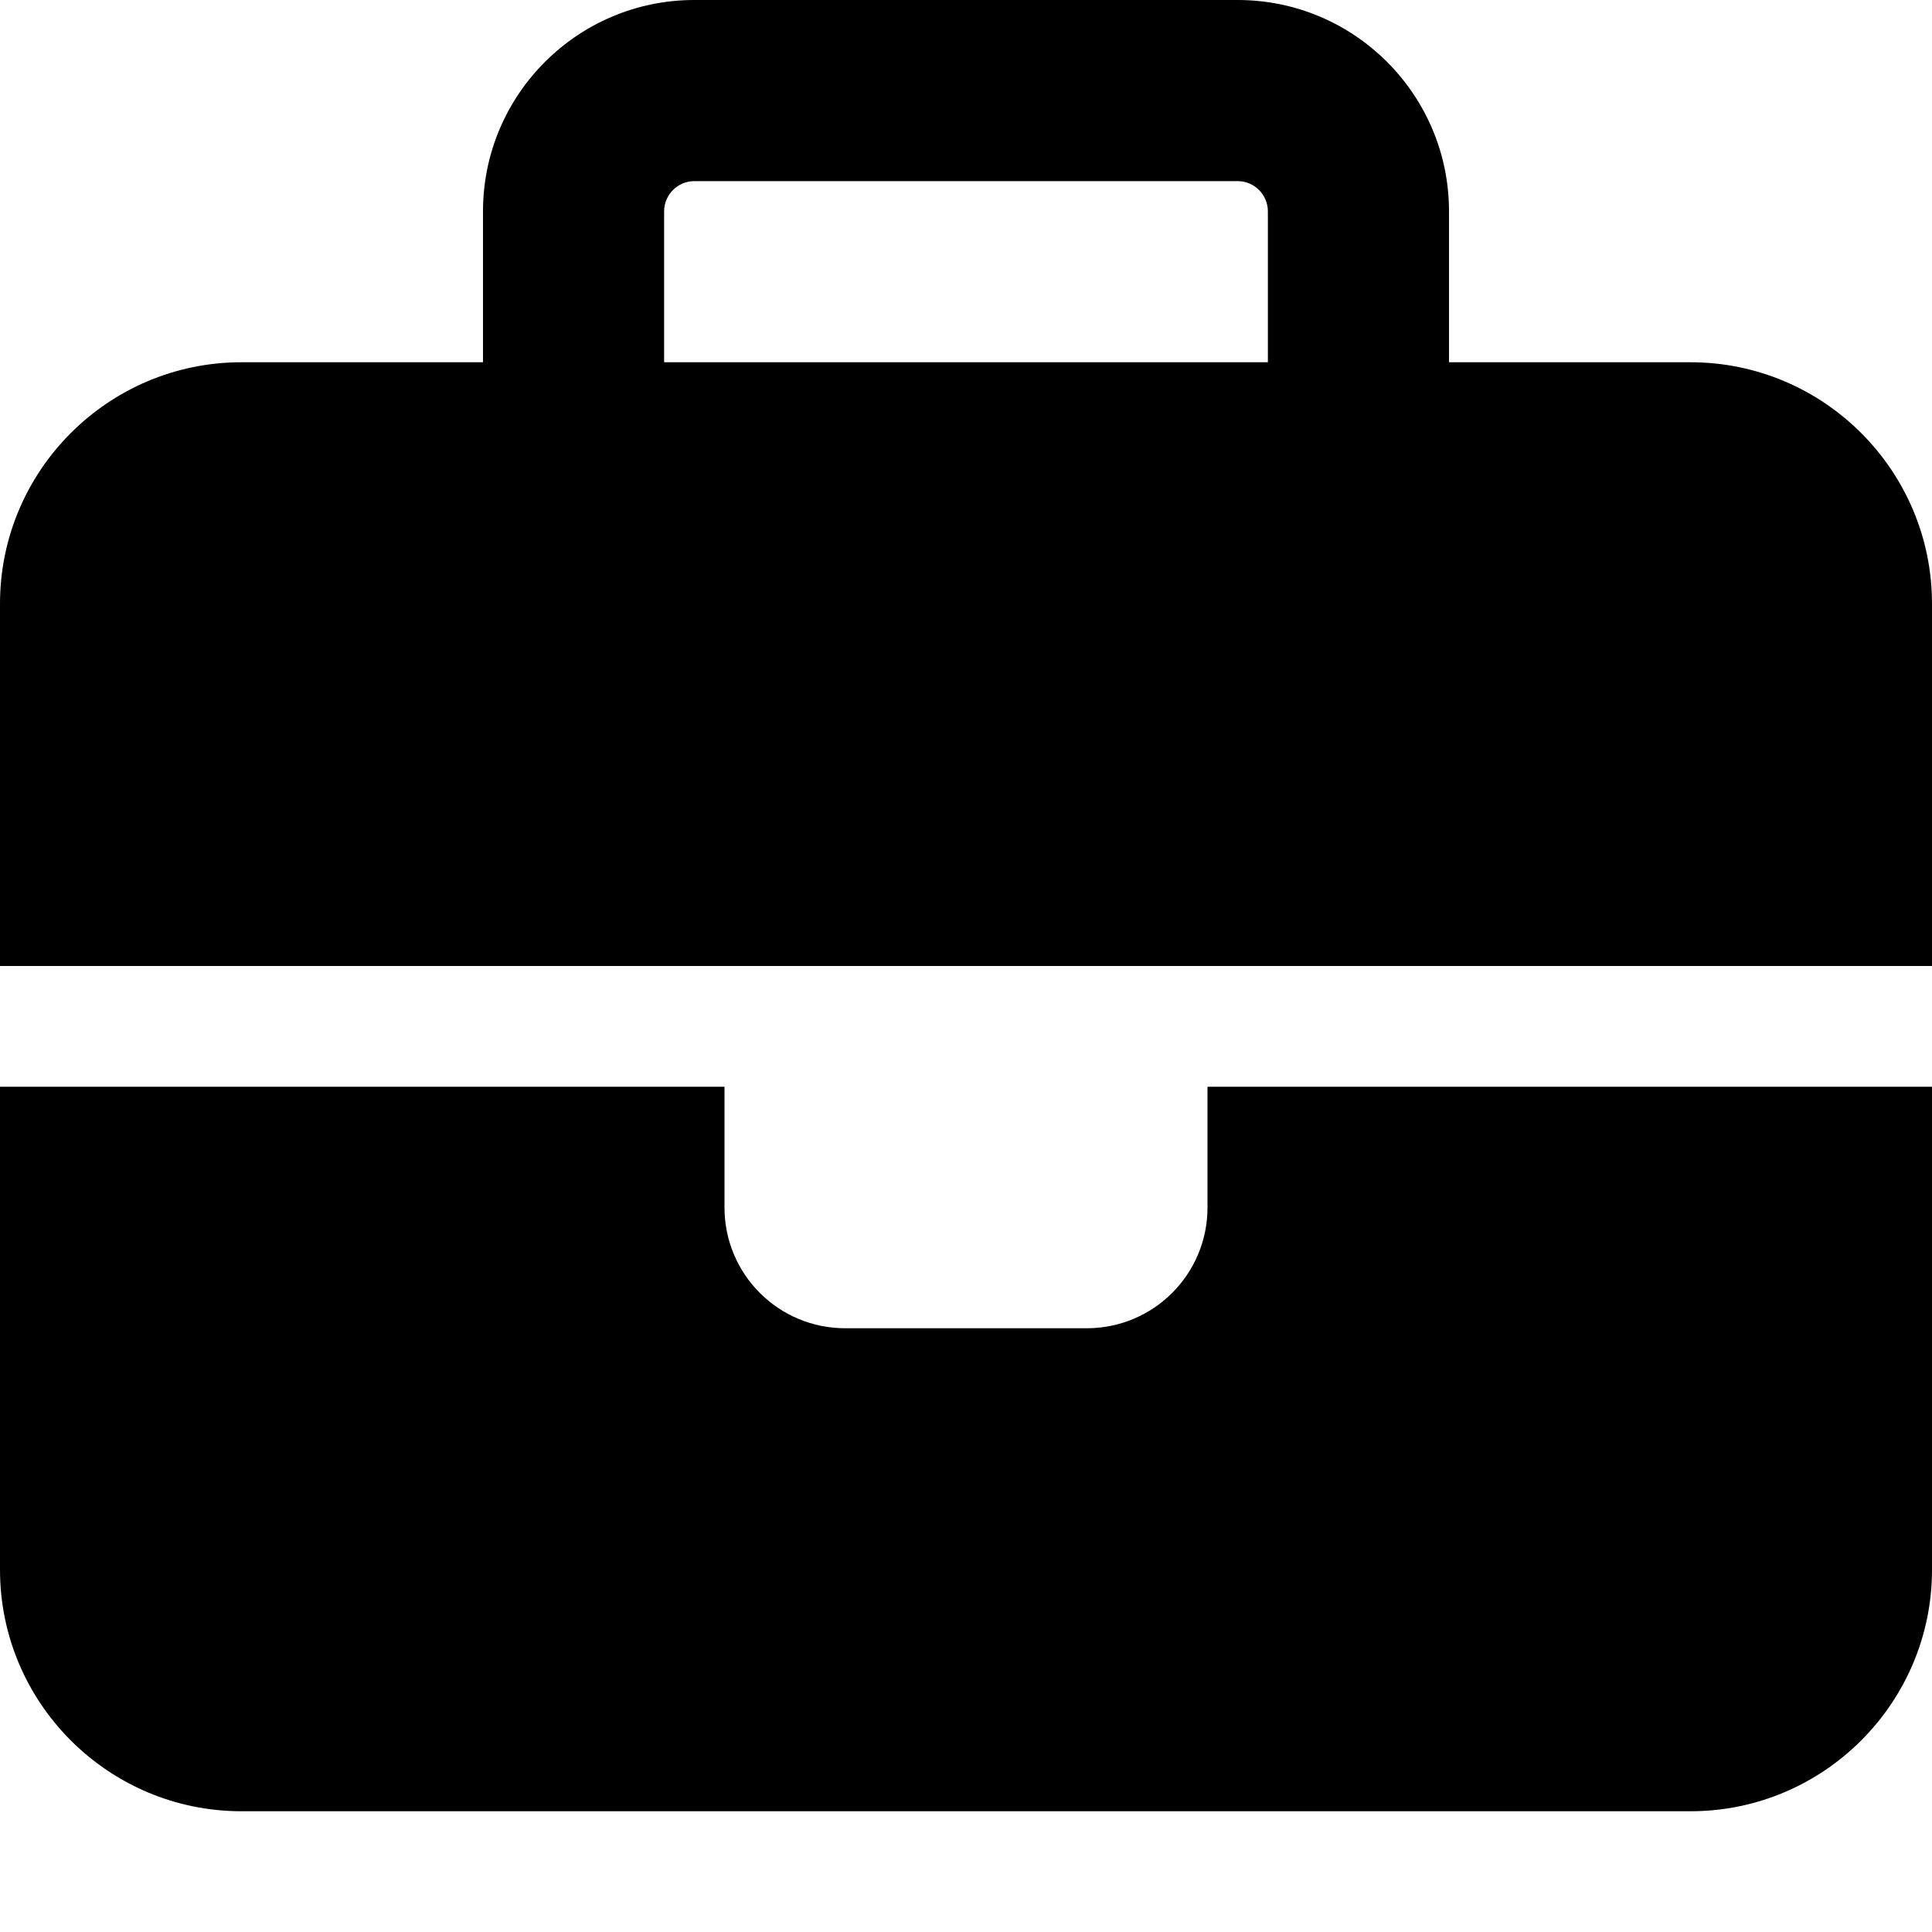
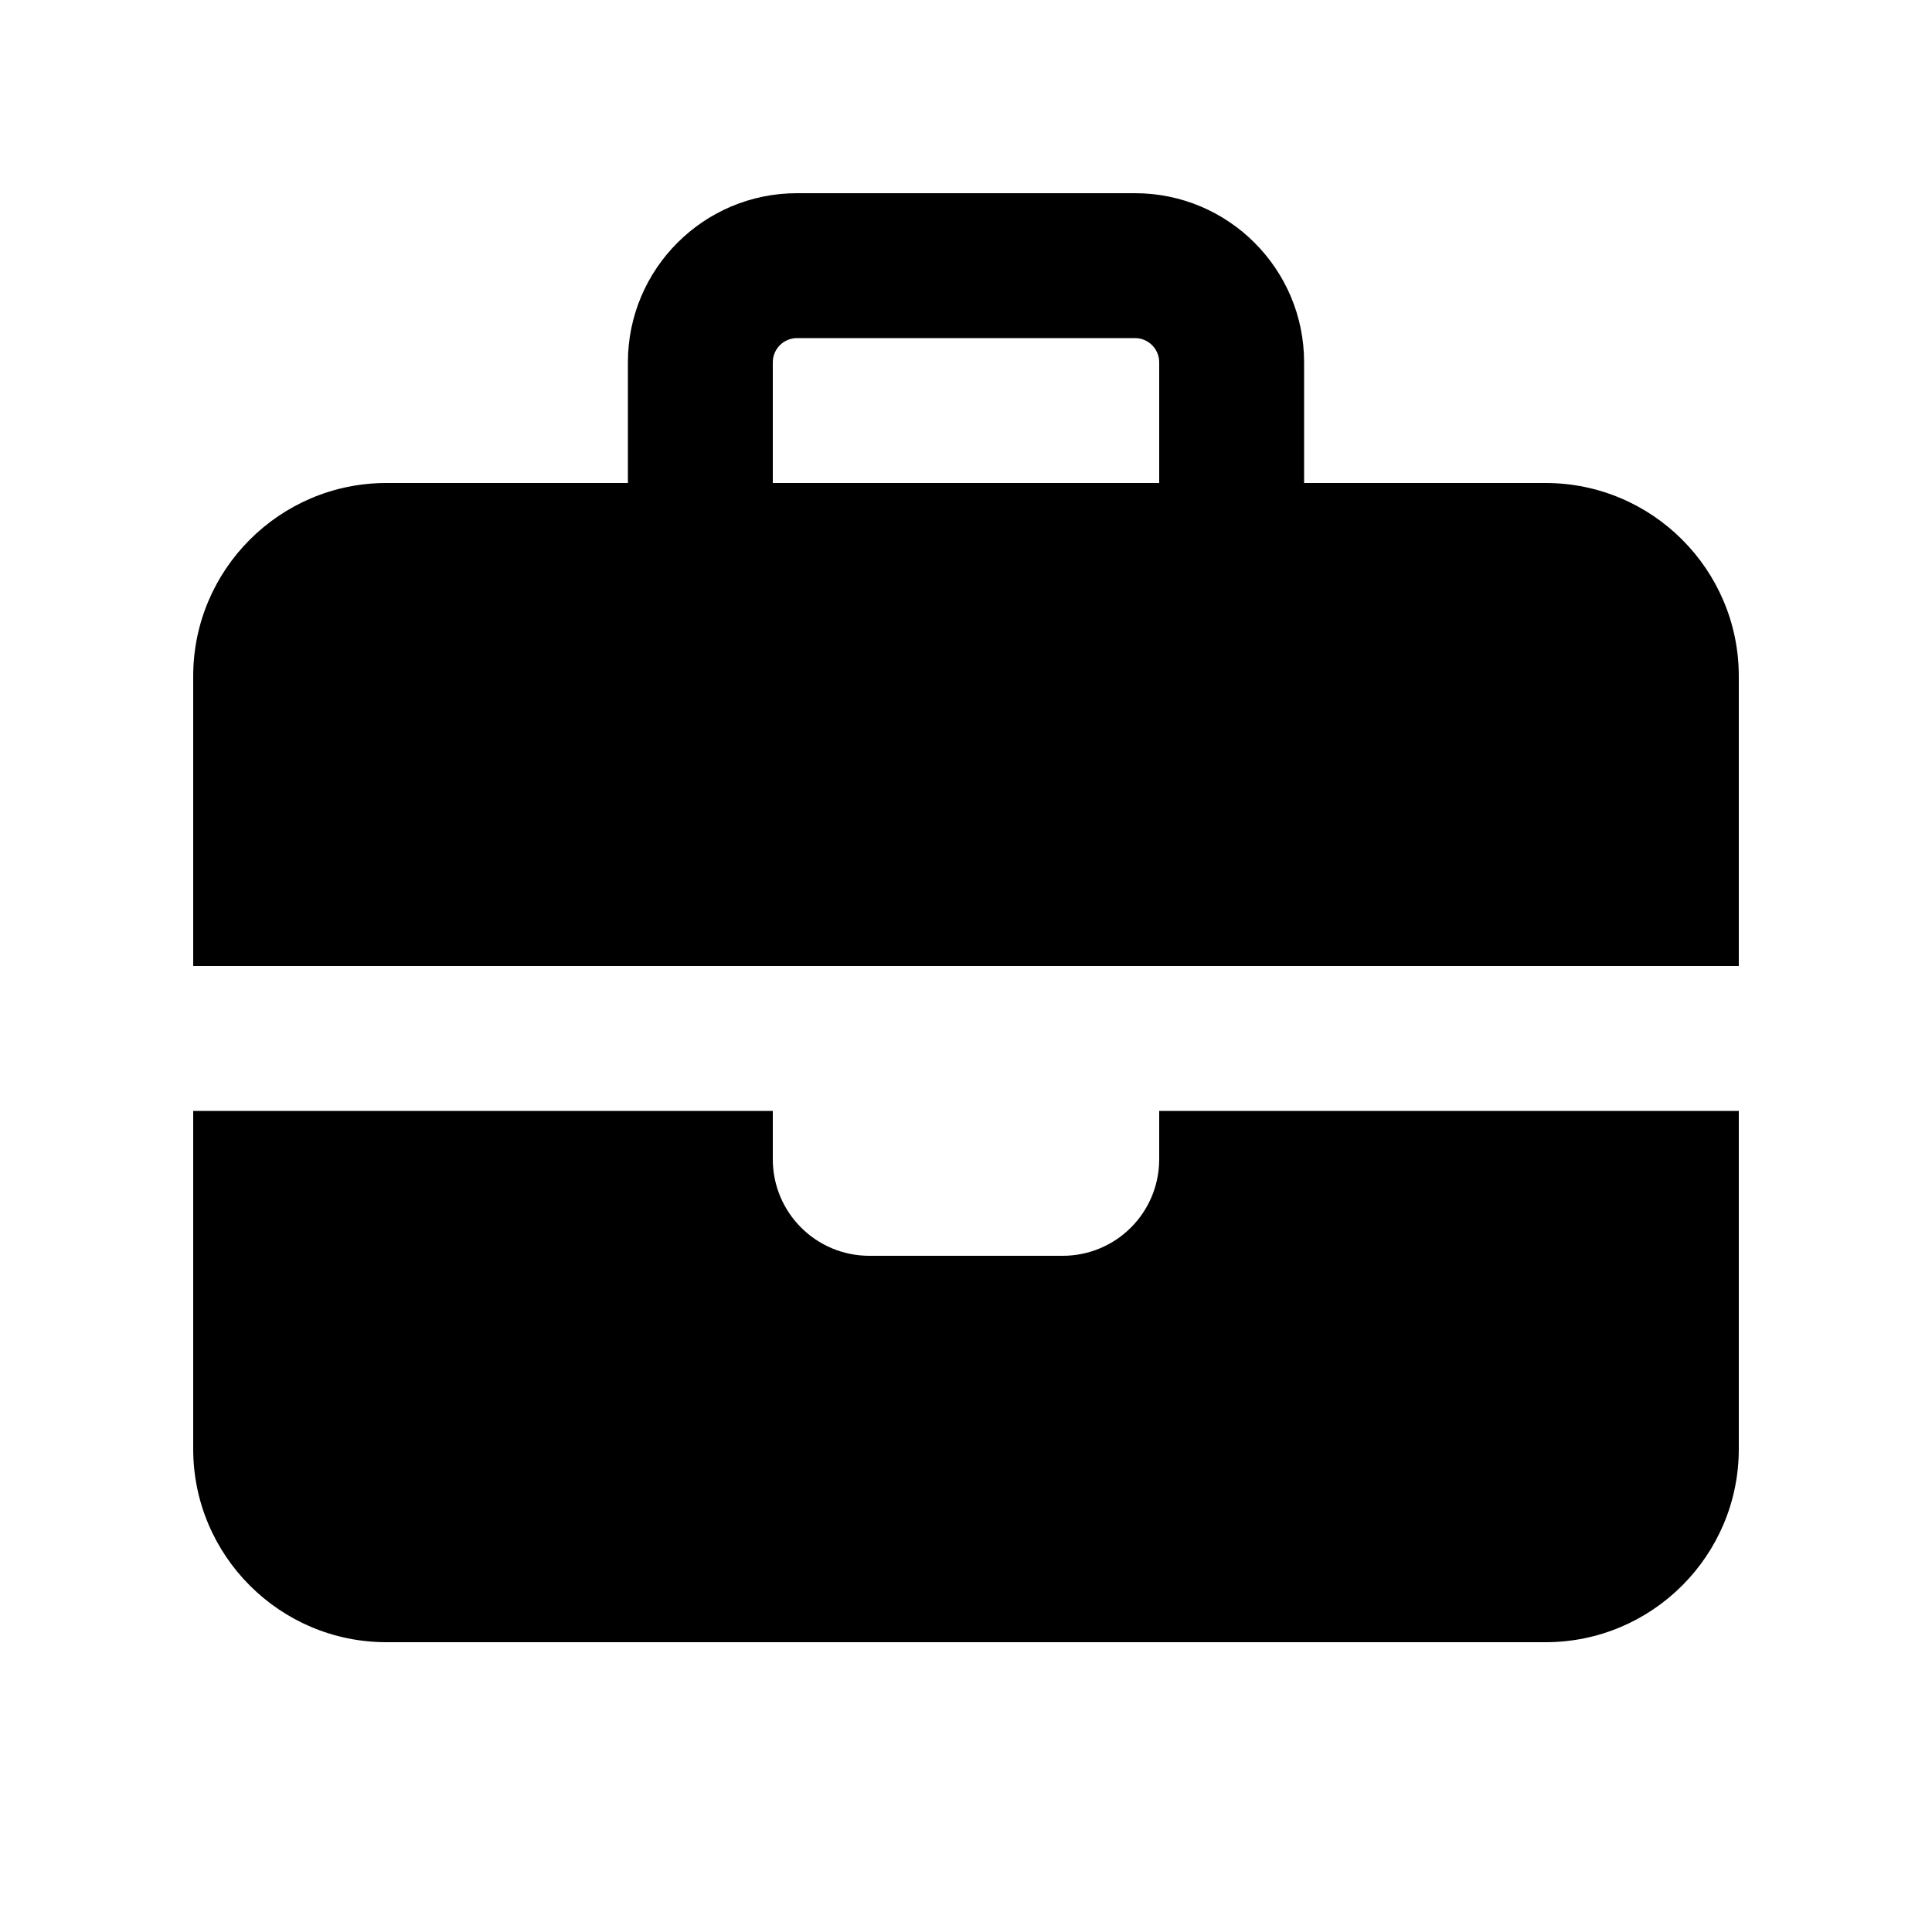
- <svg xmlns="http://www.w3.org/2000/svg" viewBox="0 0 512 512">
-   <path d="M184 48l144 0c4.4 0 8 3.6 8 8l0 40L176 96l0-40c0-4.4 3.6-8 8-8zm-56 8l0 40L64 96C28.7 96 0 124.7 0 160l0 96 192 0 128 0 192 0 0-96c0-35.3-28.7-64-64-64l-64 0 0-40c0-30.9-25.1-56-56-56L184 0c-30.9 0-56 25.1-56 56zM512 288l-192 0 0 32c0 17.7-14.3 32-32 32l-64 0c-17.7 0-32-14.3-32-32l0-32L0 288 0 416c0 35.3 28.7 64 64 64l384 0c35.3 0 64-28.7 64-64l0-128z" />
+ <svg xmlns="http://www.w3.org/2000/svg" viewBox="0 0 640 640">
+   <path d="M264 112L376 112C380.4 112 384 115.6 384 120L384 160L256 160L256 120C256 115.6 259.6 112 264 112zM208 120L208 160L128 160C92.7 160 64 188.7 64 224L64 320L576 320L576 224C576 188.7 547.3 160 512 160L432 160L432 120C432 89.1 406.9 64 376 64L264 64C233.1 64 208 89.1 208 120zM576 368L384 368L384 384C384 401.7 369.7 416 352 416L288 416C270.3 416 256 401.7 256 384L256 368L64 368L64 480C64 515.3 92.7 544 128 544L512 544C547.3 544 576 515.3 576 480L576 368z" />
</svg>
